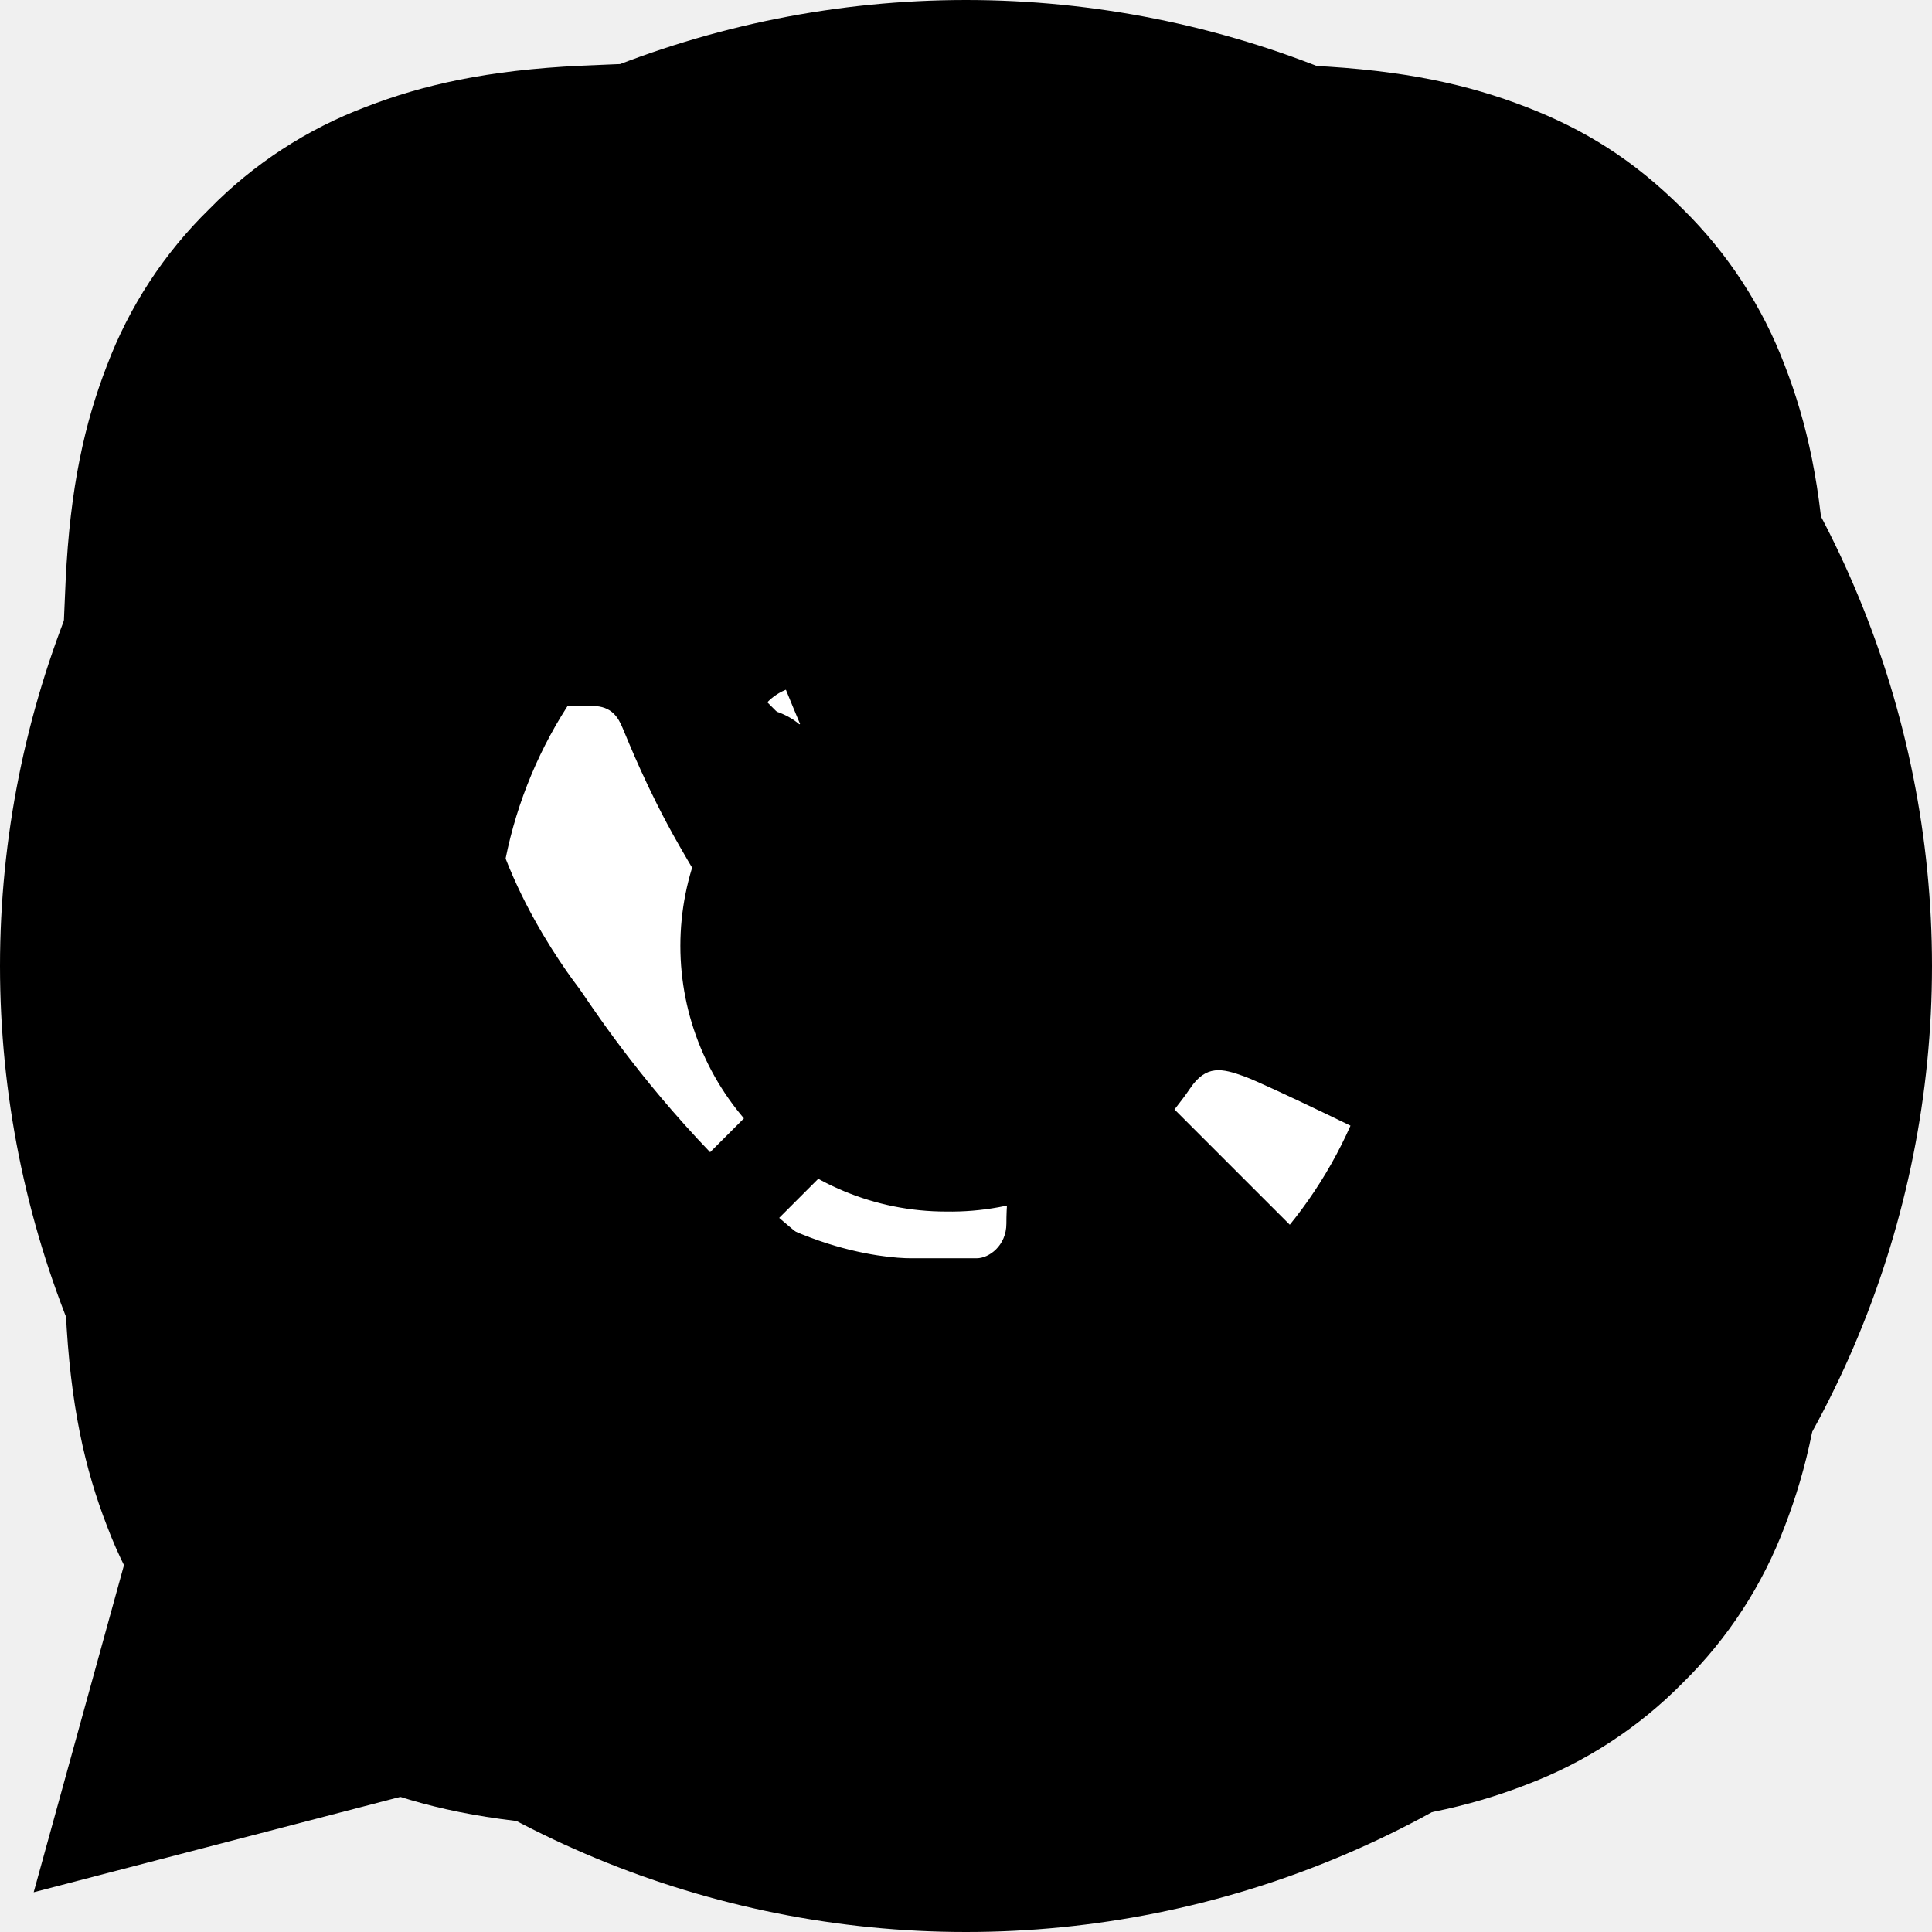
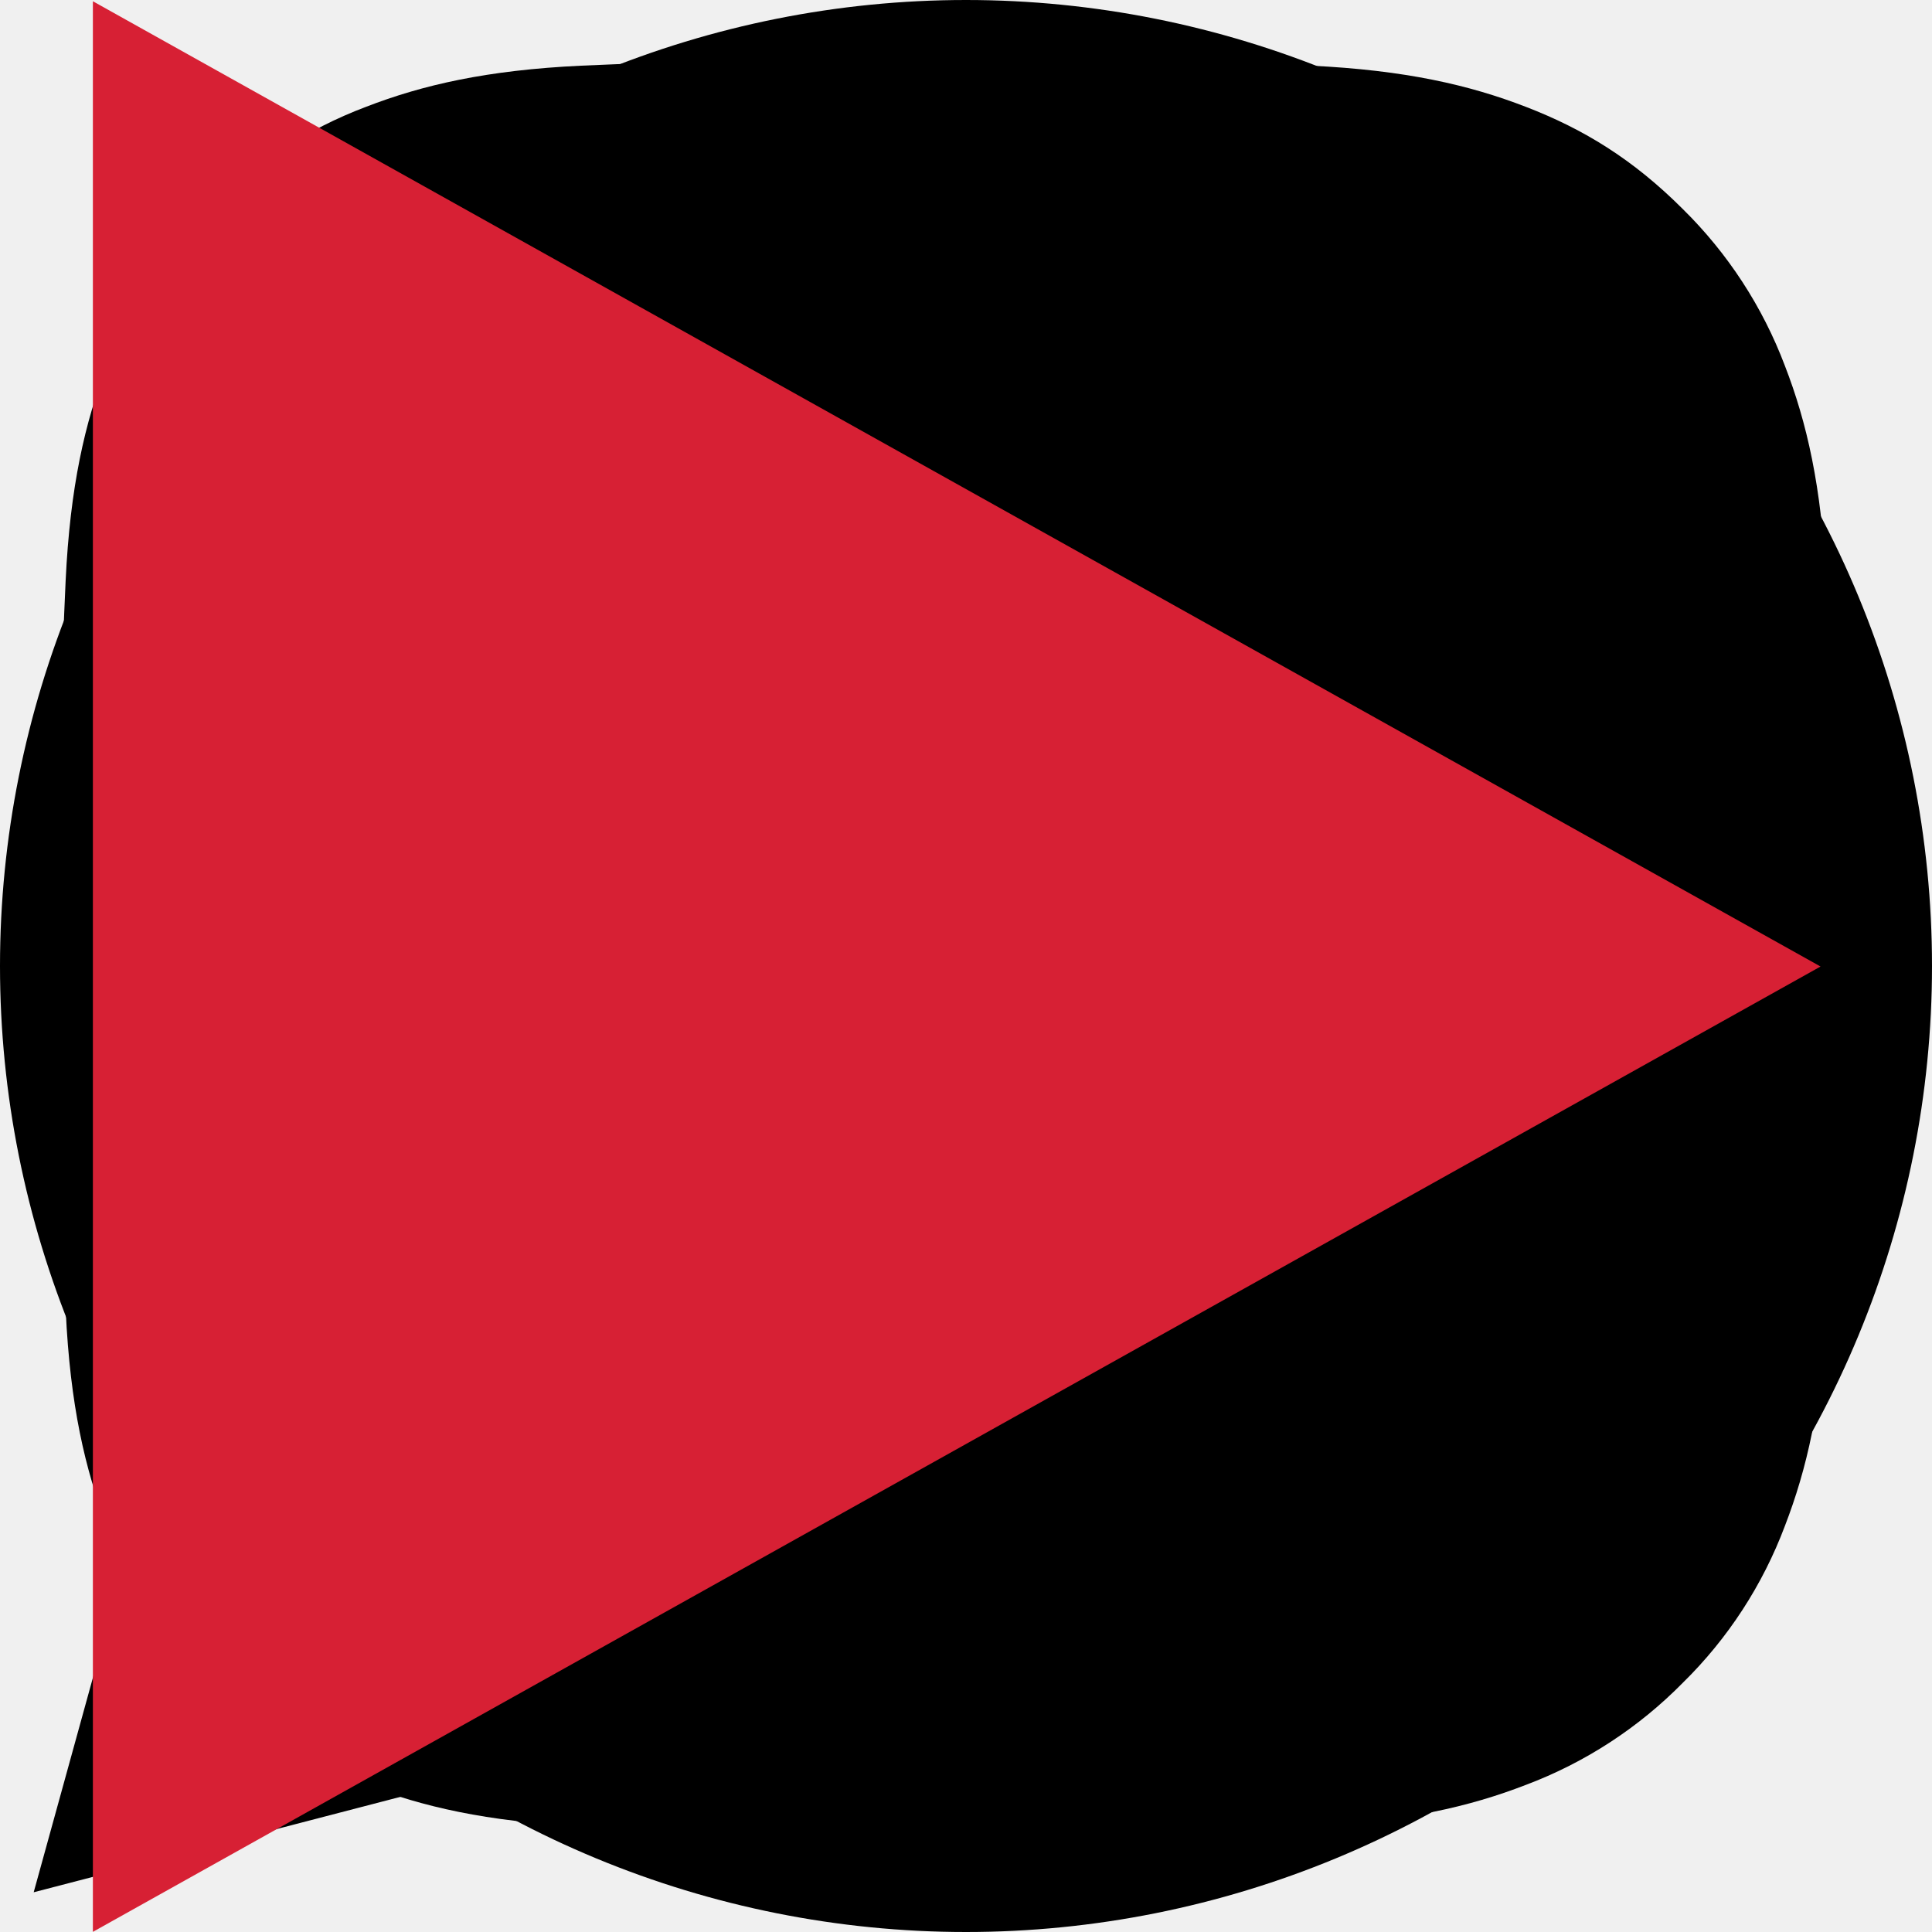
<svg xmlns="http://www.w3.org/2000/svg" version="1.1">
  <svg id="arr-r" viewBox="0 0 43 43" fill="none">
    <path d="M24.147 33.807C24.086 33.746 24.038 33.673 24.005 33.593C23.973 33.514 23.956 33.428 23.956 33.342C23.956 33.255 23.973 33.169 24.005 33.09C24.038 33.01 24.086 32.937 24.147 32.876L34.772 22.158H7.652C7.479 22.158 7.313 22.088 7.191 21.965C7.069 21.842 7 21.674 7 21.5C7 21.325 7.069 21.158 7.191 21.035C7.313 20.911 7.479 20.842 7.652 20.842H34.772L24.147 10.124C24.086 10.063 24.038 9.99 24.006 9.91C23.973 9.83 23.956 9.745 23.956 9.658C23.956 9.572 23.973 9.486 24.006 9.406C24.038 9.326 24.086 9.254 24.147 9.193C24.208 9.132 24.279 9.083 24.359 9.05C24.438 9.017 24.523 9 24.608 9C24.694 9 24.779 9.017 24.858 9.05C24.937 9.083 25.009 9.132 25.07 9.193L36.809 21.035C36.869 21.096 36.917 21.168 36.95 21.248C36.983 21.328 37 21.413 37 21.5C37 21.586 36.983 21.672 36.95 21.752C36.917 21.832 36.869 21.904 36.809 21.965L25.07 33.807C25.009 33.868 24.937 33.917 24.858 33.95C24.779 33.983 24.694 34 24.608 34C24.523 34 24.438 33.983 24.359 33.95C24.279 33.917 24.208 33.868 24.147 33.807Z" fill="currentColor" />
  </svg>
  <svg id="arr-l" viewBox="0 0 43 43" fill="none">
    <path d="M18.853 33.807C18.914 33.746 18.962 33.673 18.995 33.593C19.027 33.514 19.044 33.428 19.044 33.342C19.044 33.255 19.027 33.169 18.995 33.09C18.962 33.01 18.914 32.937 18.853 32.876L8.228 22.158H35.348C35.521 22.158 35.687 22.088 35.809 21.965C35.931 21.842 36 21.674 36 21.5C36 21.325 35.931 21.158 35.809 21.035C35.687 20.911 35.521 20.842 35.348 20.842H8.228L18.853 10.124C18.914 10.063 18.962 9.99 18.994 9.91C19.027 9.83 19.044 9.745 19.044 9.658C19.044 9.572 19.027 9.486 18.994 9.406C18.962 9.326 18.914 9.254 18.853 9.193C18.792 9.132 18.721 9.083 18.641 9.05C18.562 9.017 18.477 9 18.392 9C18.306 9 18.221 9.017 18.142 9.05C18.063 9.083 17.991 9.132 17.93 9.193L6.191 21.035C6.131 21.096 6.083 21.168 6.05 21.248C6.017 21.328 6 21.413 6 21.5C6 21.586 6.017 21.672 6.05 21.752C6.083 21.832 6.131 21.904 6.191 21.965L17.93 33.807C17.991 33.868 18.063 33.917 18.142 33.95C18.221 33.983 18.306 34 18.392 34C18.477 34 18.562 33.983 18.641 33.95C18.721 33.917 18.792 33.868 18.853 33.807Z" fill="currentColor" />
  </svg>
  <svg id="tg" width="32" height="32" viewBox="0 0 32 32" fill="none">
    <g clip-path="url(#clip0_112_5941)">
      <path d="M16 0C11.758 0 7.685 1.687 4.688 4.686C1.687 7.687 0.001 11.757 0 16C0 20.242 1.688 24.314 4.688 27.314C7.685 30.313 11.758 32 16 32C20.242 32 24.315 30.313 27.312 27.314C30.312 24.314 32 20.242 32 16C32 11.758 30.312 7.686 27.312 4.686C24.315 1.687 20.242 0 16 0Z" fill="currentColor" />
      <path d="M7.242 15.831C11.908 13.799 15.018 12.459 16.573 11.812C21.017 9.964 21.94 9.643 22.543 9.632C22.675 9.63 22.97 9.663 23.163 9.818C23.323 9.949 23.367 10.127 23.39 10.252C23.41 10.376 23.438 10.66 23.415 10.881C23.175 13.411 22.133 19.551 21.602 22.385C21.38 23.584 20.938 23.986 20.51 24.025C19.58 24.11 18.875 23.411 17.975 22.821C16.567 21.898 15.773 21.323 14.405 20.423C12.825 19.382 13.85 18.809 14.75 17.874C14.985 17.63 19.08 13.906 19.157 13.568C19.168 13.526 19.177 13.368 19.082 13.285C18.99 13.202 18.852 13.231 18.753 13.253C18.61 13.285 16.363 14.772 12.002 17.714C11.365 18.152 10.787 18.366 10.268 18.355C9.697 18.343 8.598 18.032 7.78 17.766C6.78 17.441 5.982 17.268 6.053 16.715C6.088 16.427 6.485 16.132 7.242 15.831Z" fill="white" />
    </g>
    <defs>
      <clipPath id="clip0_112_5941">
        <rect width="32" height="32" fill="white" />
      </clipPath>
    </defs>
  </svg>
  <svg id="wa" width="32" height="32" viewBox="0 0 32 32" fill="none">
    <g clip-path="url(#clip0_112_5944)">
      <path d="M0.687 15.809C0.686 18.497 1.394 21.122 2.74 23.436L0.558 31.342L8.71 29.221C10.965 30.439 13.491 31.078 16.058 31.078H16.065C24.54 31.078 31.438 24.233 31.442 15.821C31.444 11.744 29.845 7.911 26.942 5.027C24.039 2.143 20.178 0.554 16.064 0.552C7.589 0.552 0.69 7.396 0.687 15.809" fill="currentColor" />
      <path d="M12.086 9.197C11.788 8.539 11.474 8.526 11.19 8.514C10.958 8.504 10.693 8.505 10.427 8.505C10.162 8.505 9.731 8.604 9.366 8.999C9.001 9.394 7.973 10.35 7.973 12.293C7.973 14.237 9.399 16.115 9.598 16.379C9.797 16.642 12.351 20.758 16.397 22.341C19.759 23.657 20.443 23.396 21.173 23.33C21.903 23.264 23.528 22.374 23.86 21.452C24.191 20.53 24.191 19.739 24.092 19.574C23.992 19.409 23.727 19.311 23.329 19.113C22.931 18.915 20.974 17.96 20.609 17.828C20.244 17.696 19.979 17.631 19.713 18.026C19.448 18.421 18.686 19.311 18.454 19.574C18.221 19.838 17.989 19.871 17.591 19.673C17.193 19.475 15.911 19.058 14.39 17.713C13.207 16.666 12.409 15.373 12.176 14.977C11.944 14.582 12.152 14.368 12.351 14.171C12.53 13.994 12.749 13.71 12.948 13.479C13.147 13.249 13.213 13.084 13.346 12.821C13.479 12.557 13.412 12.326 13.313 12.129C13.213 11.931 12.44 9.978 12.086 9.197Z" fill="white" />
    </g>
    <defs>
      <clipPath id="clip0_112_5944">
        <rect width="32" height="32" fill="white" />
      </clipPath>
    </defs>
  </svg>
  <svg id="vk" width="32" height="32" viewBox="0 0 32 32" fill="none">
    <g clip-path="url(#clip0_112_5948)">
      <path d="M16 0.64C7.517 0.64 0.64 7.517 0.64 16C0.64 24.483 7.517 31.36 16 31.36C24.483 31.36 31.36 24.483 31.36 16C31.36 7.517 24.483 0.64 16 0.64ZM21.907 17.97C21.907 17.97 23.266 19.31 23.6 19.933C23.61 19.945 23.614 19.958 23.618 19.965C23.754 20.194 23.786 20.371 23.718 20.504C23.606 20.725 23.222 20.834 23.091 20.843H20.691C20.525 20.843 20.176 20.8 19.754 20.509C19.429 20.282 19.109 19.909 18.797 19.546C18.331 19.005 17.928 18.538 17.522 18.538C17.47 18.537 17.419 18.546 17.37 18.561C17.062 18.661 16.669 19.099 16.669 20.267C16.669 20.632 16.381 20.841 16.178 20.841H15.078C14.704 20.841 12.754 20.71 11.026 18.888C8.91 16.656 7.006 12.179 6.99 12.137C6.87 11.848 7.118 11.693 7.389 11.693H9.813C10.136 11.693 10.242 11.889 10.315 12.064C10.402 12.267 10.718 13.075 11.238 13.984C12.082 15.466 12.598 16.067 13.013 16.067C13.091 16.066 13.167 16.046 13.235 16.009C13.776 15.709 13.675 13.781 13.651 13.381C13.651 13.306 13.65 12.518 13.373 12.141C13.174 11.867 12.837 11.763 12.632 11.725C12.715 11.61 12.824 11.518 12.95 11.454C13.322 11.269 13.99 11.242 14.654 11.242H15.024C15.744 11.251 15.93 11.297 16.19 11.363C16.718 11.489 16.73 11.83 16.683 12.997C16.669 13.328 16.654 13.702 16.654 14.144C16.654 14.24 16.65 14.342 16.65 14.451C16.634 15.045 16.614 15.718 17.034 15.995C17.088 16.029 17.151 16.048 17.216 16.048C17.362 16.048 17.8 16.048 18.987 14.011C19.353 13.355 19.672 12.674 19.939 11.973C19.963 11.931 20.034 11.803 20.117 11.754C20.178 11.722 20.246 11.706 20.315 11.707H23.165C23.475 11.707 23.688 11.754 23.728 11.873C23.798 12.064 23.715 12.645 22.414 14.406L21.834 15.173C20.654 16.718 20.654 16.797 21.907 17.97Z" fill="currentColor" />
    </g>
    <defs>
      <clipPath id="clip0_112_5948">
        <rect width="32" height="32" fill="white" />
      </clipPath>
    </defs>
  </svg>
  <svg id="ig" width="32" height="32" viewBox="0 0 32 32" fill="none">
    <path d="M17.175 1.002C18.245 0.998 19.315 1.008 20.385 1.034L20.67 1.044C20.998 1.056 21.323 1.071 21.714 1.088C23.275 1.162 24.339 1.408 25.274 1.77C26.242 2.143 27.057 2.647 27.873 3.463C28.618 4.196 29.195 5.082 29.564 6.06C29.926 6.994 30.172 8.061 30.246 9.621C30.263 10.011 30.278 10.337 30.29 10.665L30.298 10.95C30.324 12.02 30.336 13.089 30.332 14.159L30.334 15.253V17.174C30.337 18.245 30.326 19.315 30.3 20.385L30.291 20.669C30.279 20.998 30.265 21.322 30.247 21.714C30.174 23.274 29.924 24.339 29.564 25.273C29.196 26.253 28.619 27.14 27.873 27.872C27.139 28.618 26.252 29.195 25.274 29.563C24.339 29.925 23.275 30.172 21.714 30.245C21.323 30.263 20.998 30.277 20.67 30.289L20.385 30.298C19.315 30.324 18.245 30.335 17.175 30.332L16.081 30.333H14.161C13.091 30.337 12.021 30.325 10.95 30.299L10.666 30.291C10.318 30.278 9.97 30.263 9.622 30.247C8.061 30.173 6.996 29.924 6.061 29.563C5.082 29.195 4.196 28.618 3.463 27.872C2.717 27.139 2.139 26.252 1.771 25.273C1.409 24.339 1.162 23.274 1.089 21.714C1.073 21.366 1.058 21.018 1.045 20.669L1.038 20.385C1.01 19.315 0.998 18.245 1.001 17.174V14.159C0.997 13.089 1.008 12.02 1.033 10.95L1.043 10.665C1.055 10.337 1.07 10.011 1.087 9.621C1.161 8.059 1.407 6.996 1.769 6.06C2.138 5.081 2.717 4.195 3.465 3.464C4.196 2.717 5.082 2.139 6.061 1.77C6.996 1.408 8.06 1.162 9.622 1.088L10.666 1.044L10.95 1.037C12.02 1.01 13.09 0.998 14.159 1L17.175 1.002ZM15.667 8.335C14.696 8.321 13.731 8.501 12.829 8.863C11.928 9.225 11.107 9.763 10.415 10.446C9.723 11.128 9.174 11.941 8.799 12.837C8.423 13.734 8.23 14.696 8.23 15.667C8.23 16.639 8.423 17.601 8.799 18.498C9.174 19.394 9.723 20.207 10.415 20.889C11.107 21.572 11.928 22.11 12.829 22.472C13.731 22.834 14.696 23.014 15.667 23C17.612 23 19.477 22.227 20.853 20.852C22.228 19.477 23 17.612 23 15.667C23 13.722 22.228 11.857 20.853 10.481C19.477 9.106 17.612 8.335 15.667 8.335ZM15.667 11.268C16.252 11.258 16.832 11.363 17.376 11.579C17.919 11.796 18.413 12.118 18.83 12.527C19.248 12.937 19.579 13.425 19.805 13.964C20.032 14.503 20.148 15.082 20.148 15.667C20.148 16.251 20.032 16.83 19.806 17.369C19.58 17.908 19.248 18.397 18.831 18.806C18.414 19.216 17.92 19.538 17.377 19.755C16.834 19.971 16.253 20.077 15.669 20.067C14.502 20.067 13.383 19.603 12.557 18.778C11.732 17.953 11.269 16.834 11.269 15.667C11.269 14.5 11.732 13.381 12.557 12.556C13.383 11.73 14.502 11.267 15.669 11.267L15.667 11.268ZM23.367 6.135C22.894 6.154 22.446 6.355 22.118 6.697C21.79 7.038 21.607 7.493 21.607 7.967C21.607 8.44 21.79 8.896 22.118 9.237C22.446 9.578 22.894 9.78 23.367 9.799C23.853 9.799 24.32 9.606 24.663 9.262C25.007 8.918 25.2 8.452 25.2 7.965C25.2 7.479 25.007 7.013 24.663 6.669C24.32 6.325 23.853 6.132 23.367 6.132V6.135Z" fill="currentColor" />
  </svg>
  <svg id="cross" viewBox="0 0 21 21" fill="none">
    <path d="M15.5 15.5L5.5 5.5M15.5 5.5L5.5 15.5" stroke="currentColor" stroke-linecap="round" stroke-linejoin="round" />
  </svg>
  <svg id="ext" viewBox="0 0 28 28" fill="none">
    <g clip-path="url(#clip0_308_384)">
      <path d="M21.477 19.104C21.411 19.105 21.346 19.094 21.286 19.07C21.226 19.047 21.172 19.011 21.127 18.966C21.081 18.92 21.046 18.866 21.022 18.806C20.999 18.746 20.987 18.681 20.989 18.616L21.242 7.127L6.257 22.112C6.161 22.208 6.033 22.263 5.901 22.266C5.769 22.269 5.643 22.219 5.552 22.128C5.46 22.036 5.41 21.911 5.413 21.778C5.416 21.646 5.472 21.518 5.567 21.423L20.552 6.438L9.063 6.691C8.998 6.692 8.933 6.681 8.873 6.657C8.813 6.633 8.759 6.598 8.714 6.552C8.668 6.507 8.633 6.453 8.609 6.393C8.585 6.333 8.574 6.268 8.575 6.203C8.577 6.137 8.591 6.072 8.618 6.011C8.644 5.95 8.682 5.894 8.729 5.847C8.777 5.8 8.832 5.762 8.894 5.735C8.955 5.709 9.02 5.694 9.085 5.693L21.778 5.413C21.844 5.412 21.908 5.423 21.968 5.447C22.028 5.471 22.082 5.506 22.128 5.552C22.173 5.597 22.209 5.651 22.232 5.711C22.256 5.771 22.267 5.836 22.266 5.901L21.986 18.594C21.985 18.66 21.971 18.725 21.944 18.786C21.918 18.847 21.88 18.903 21.833 18.95C21.785 18.997 21.729 19.035 21.668 19.062C21.607 19.088 21.542 19.102 21.477 19.104Z" fill="currentColor" />
    </g>
    <defs>
      <clipPath id="clip0_308_384">
        <rect width="28" height="28" fill="white" transform="matrix(0 1 -1 0 28 0)" />
      </clipPath>
    </defs>
  </svg>
+   <svg id="play" viewBox="0 0 24 26" fill="none">
+     <path d="M23.5 13.007L0.25 25.998L0.25 0.017L23.5 13.007Z" fill="#D72034" />
+   </svg>
</svg>
